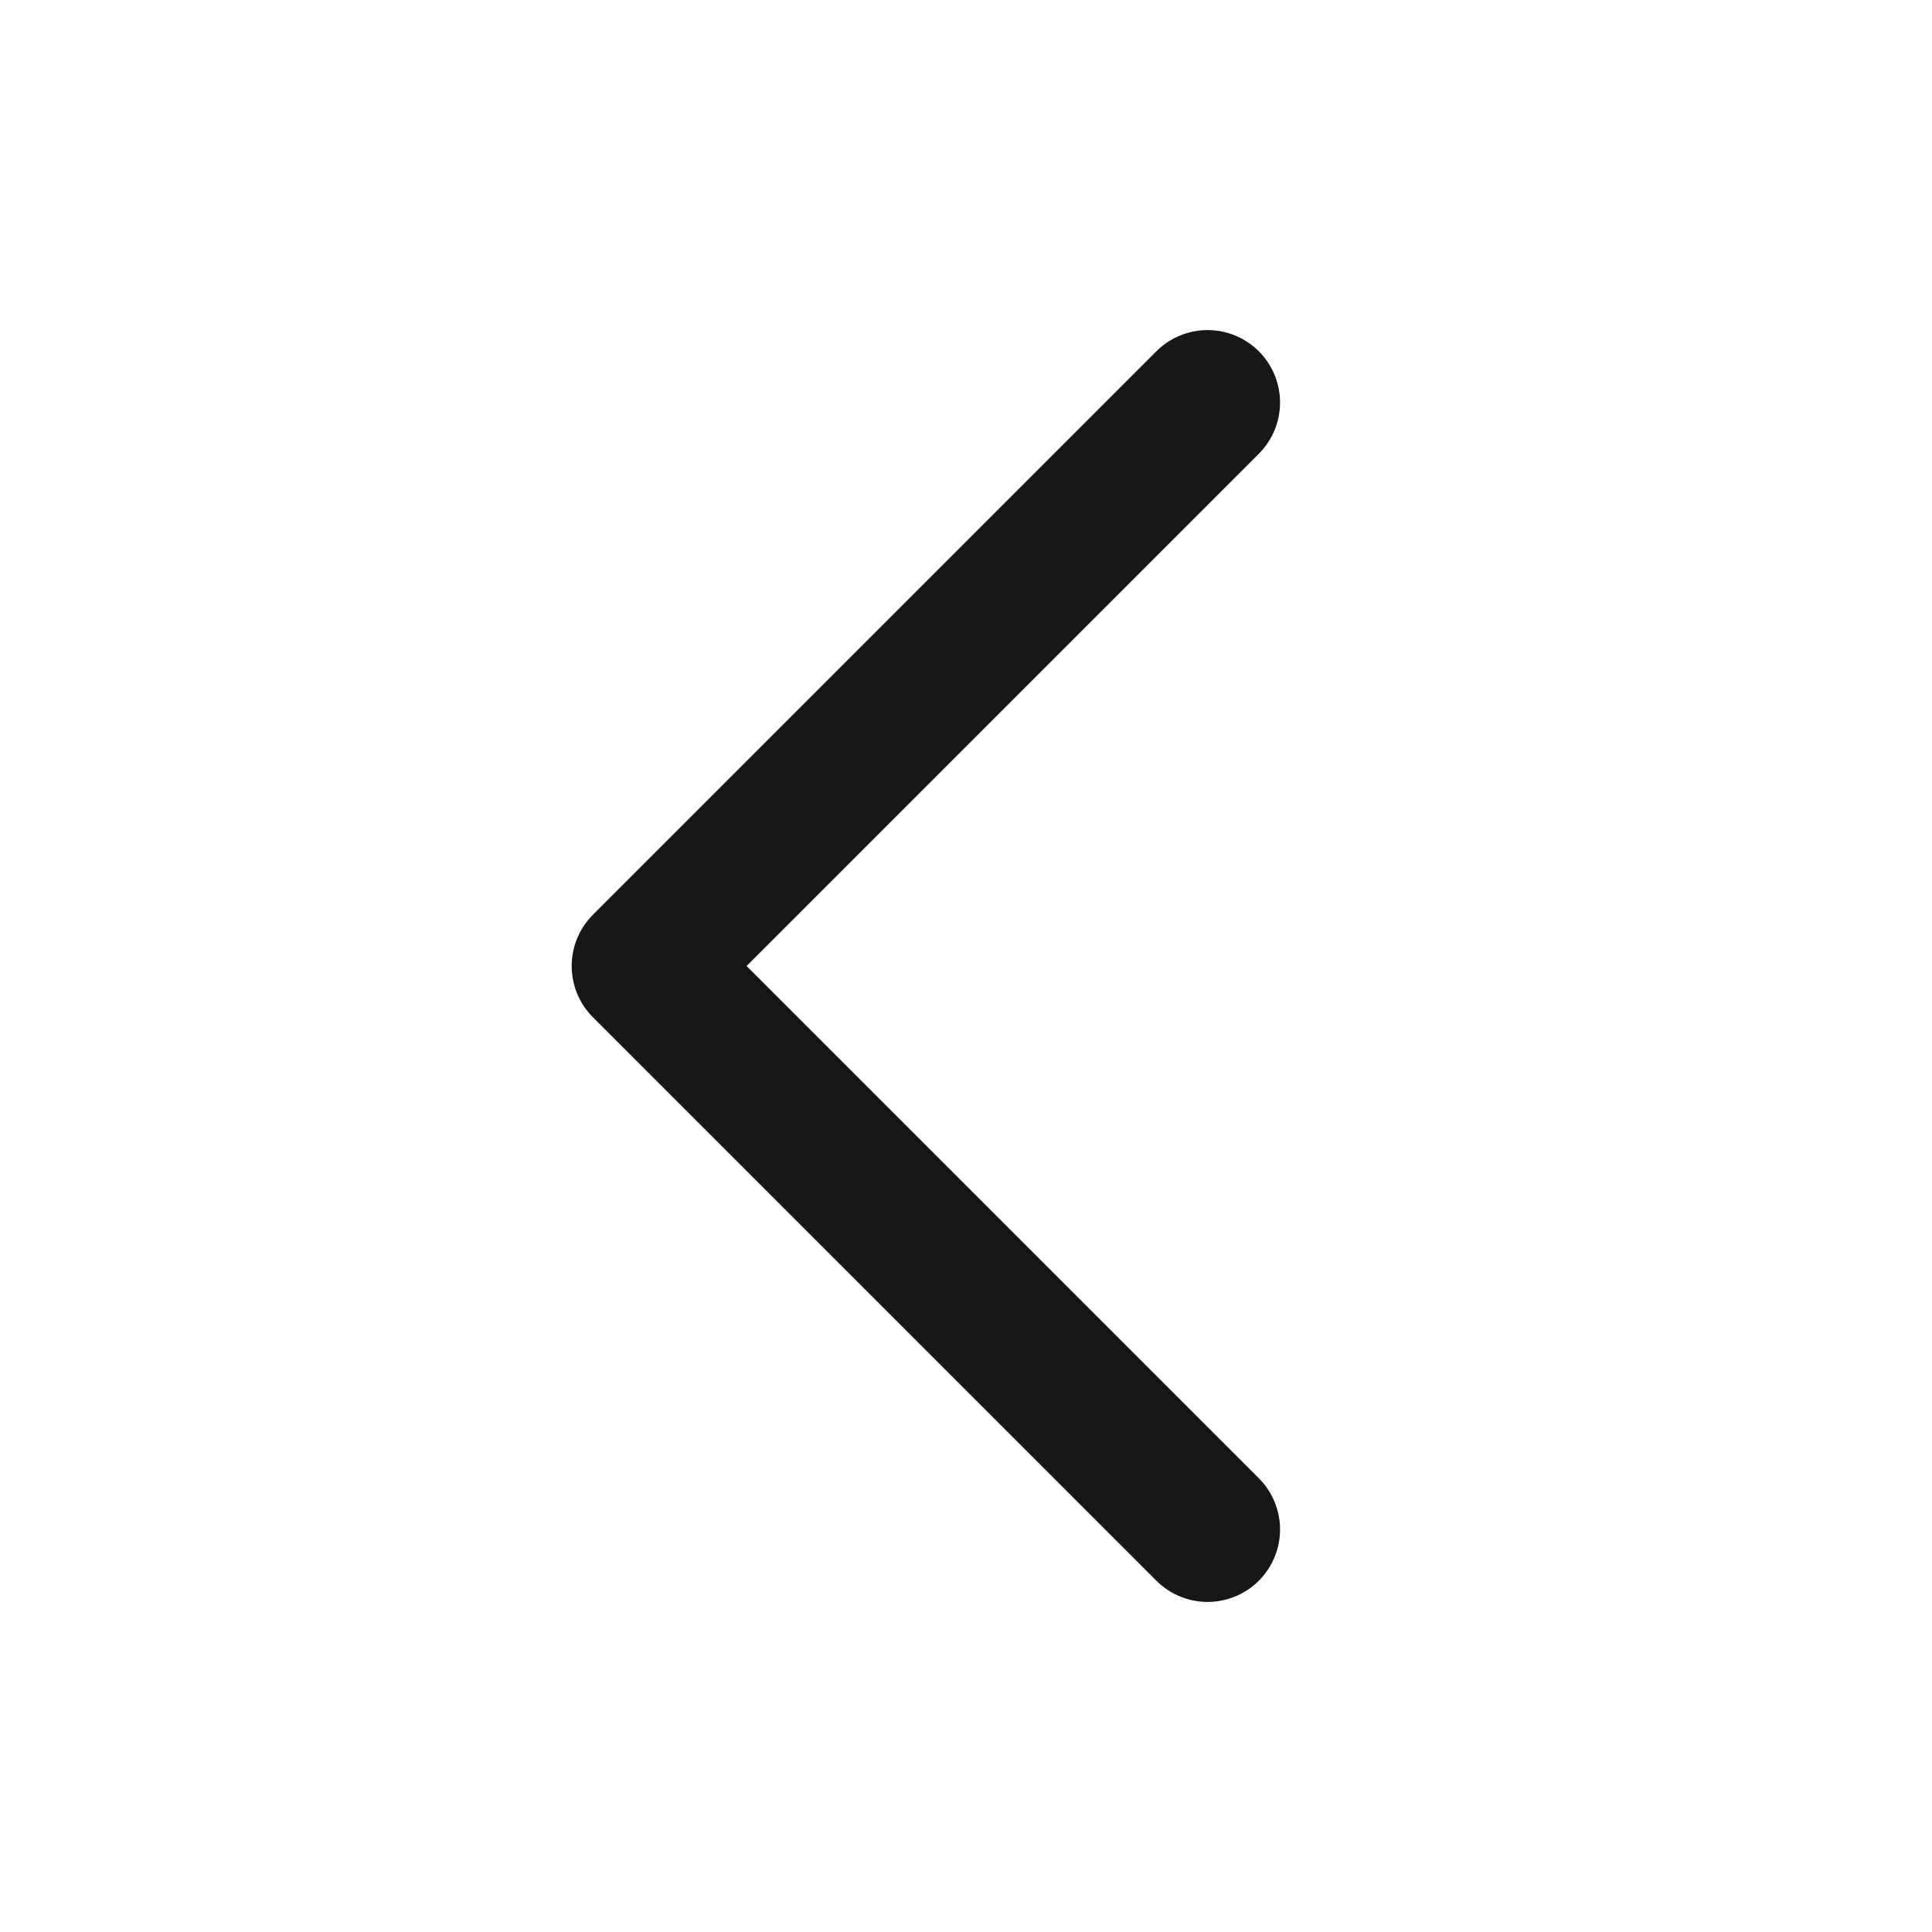
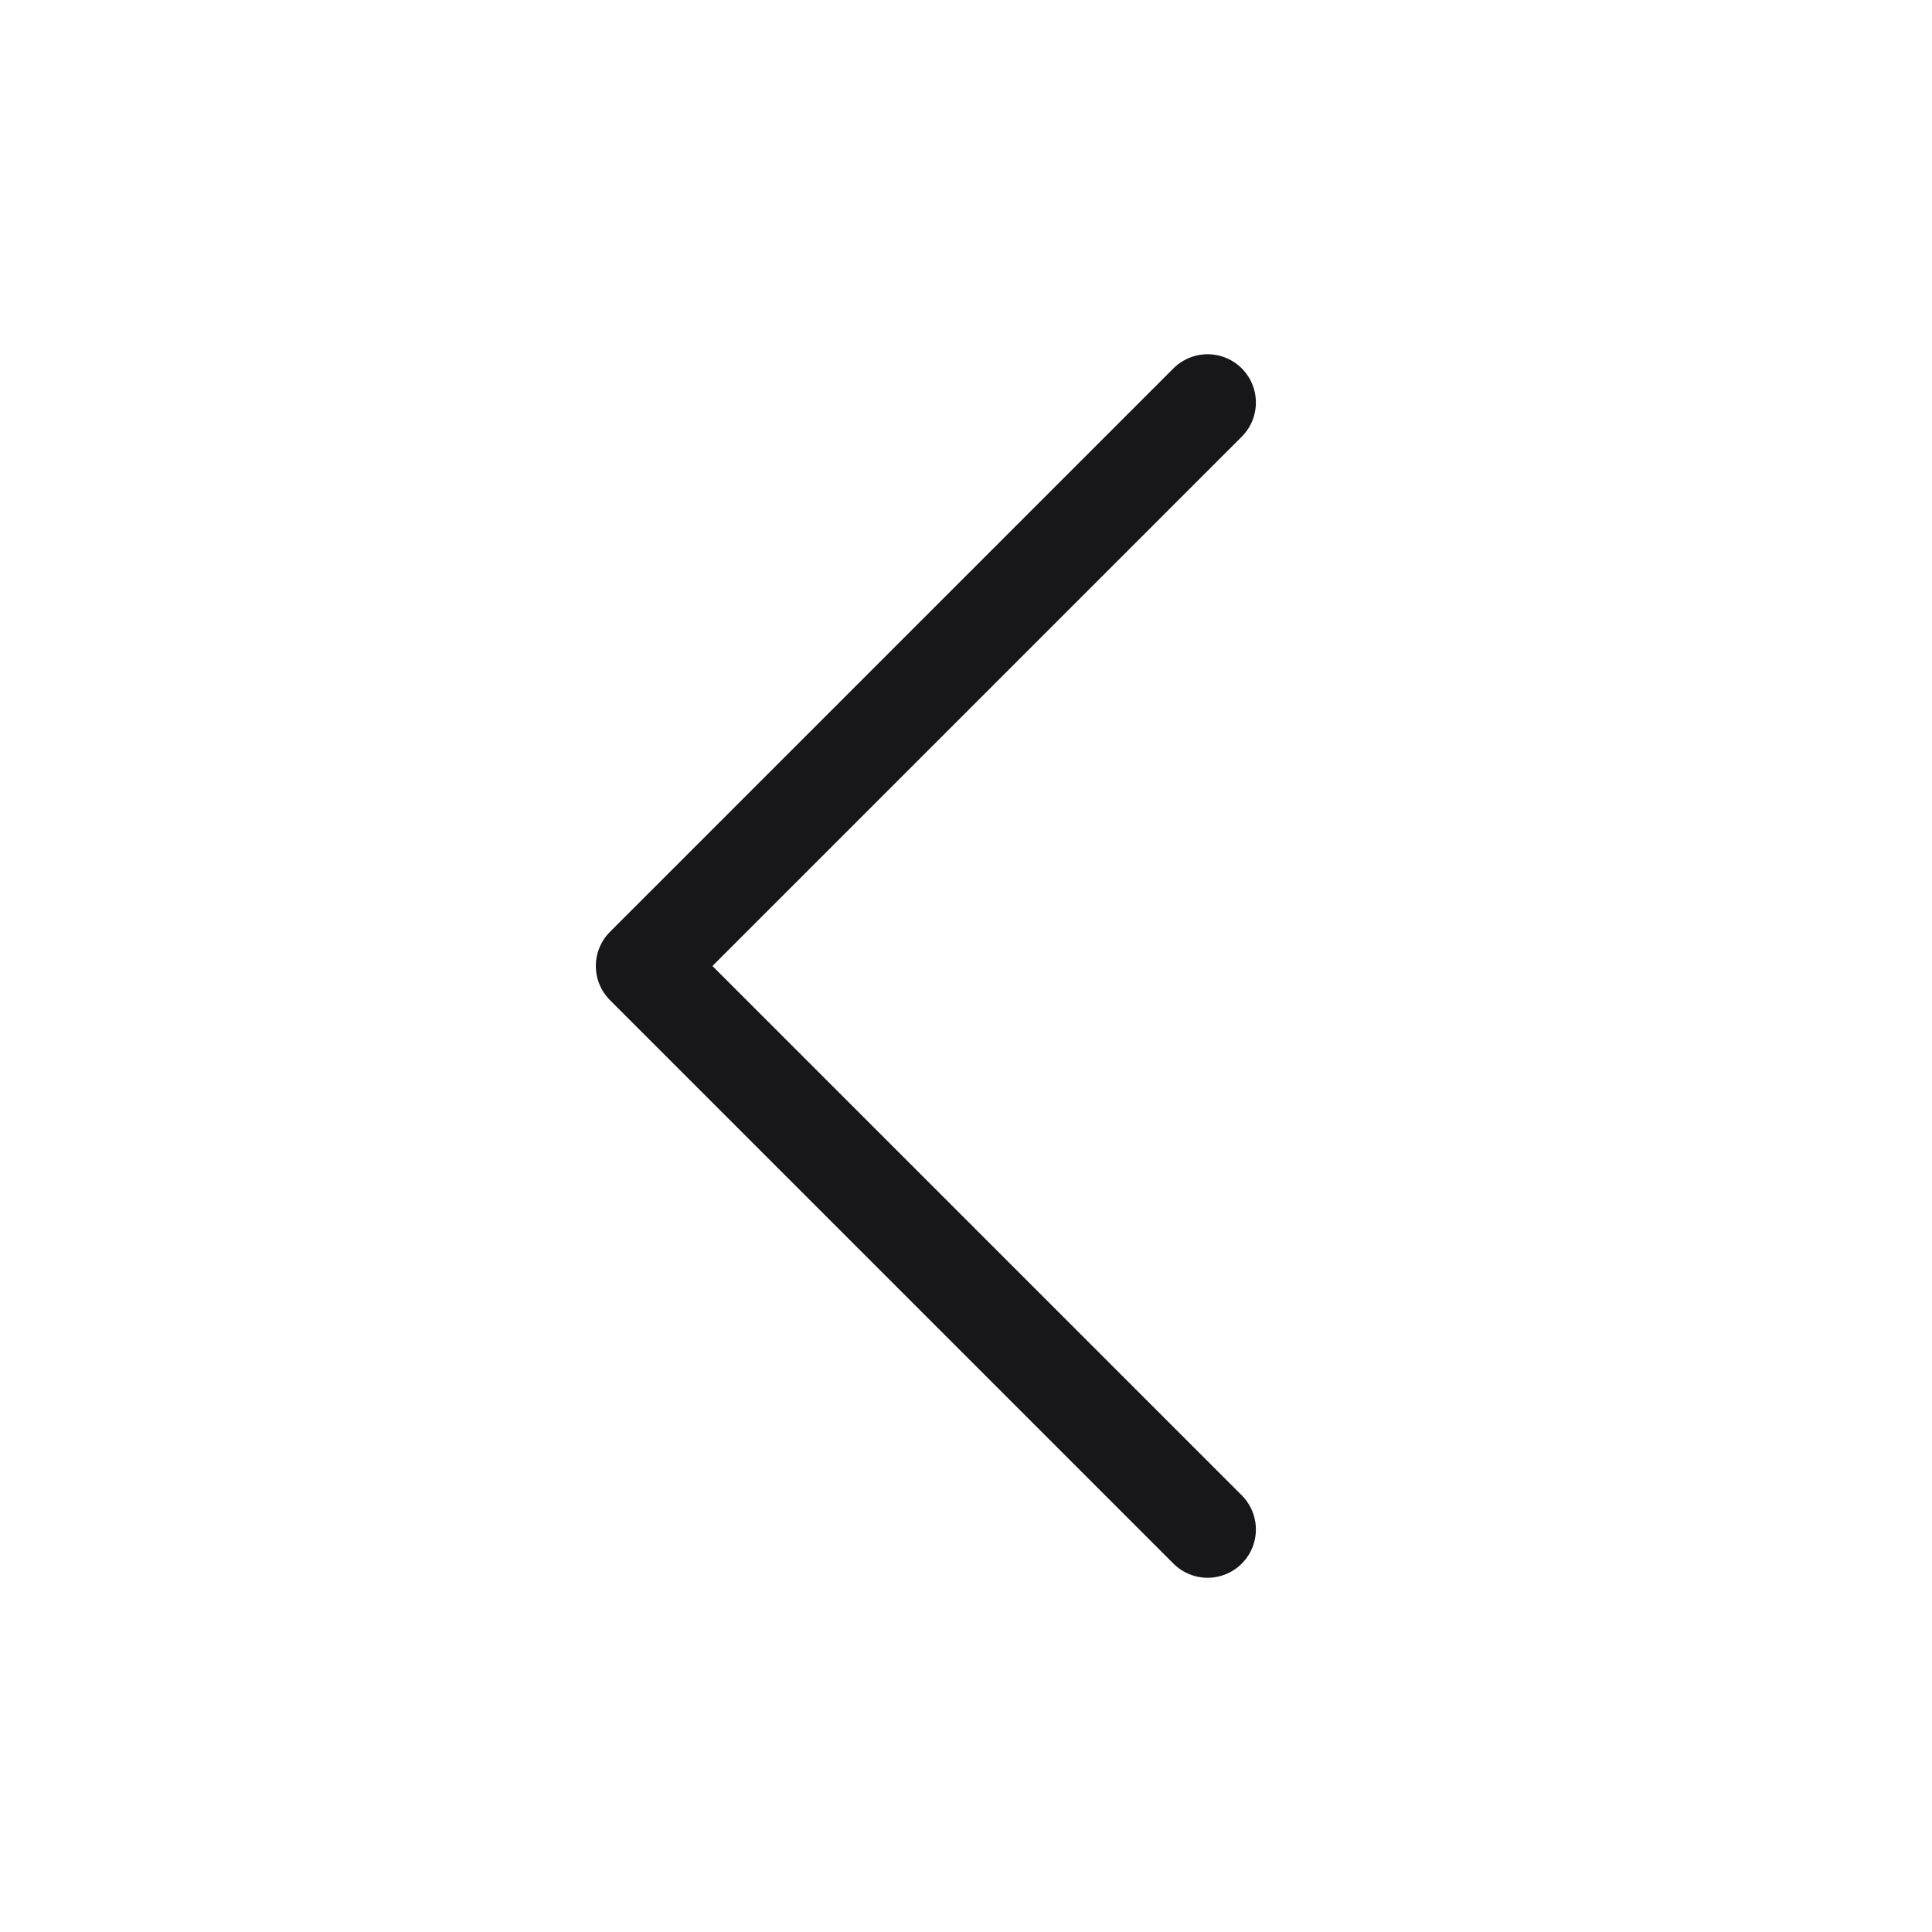
<svg xmlns="http://www.w3.org/2000/svg" width="20" height="20" viewBox="0 0 20 20" fill="none">
-   <path d="M12.501 15.833L6.668 10L12.501 4.167" stroke="#171719" stroke-width="1.5" stroke-linecap="round" stroke-linejoin="round" />
+   <path d="M12.501 15.833L6.668 10L12.501 4.167" stroke="#171719" strokeWidth="1.5" stroke-linecap="round" stroke-linejoin="round" />
</svg>
